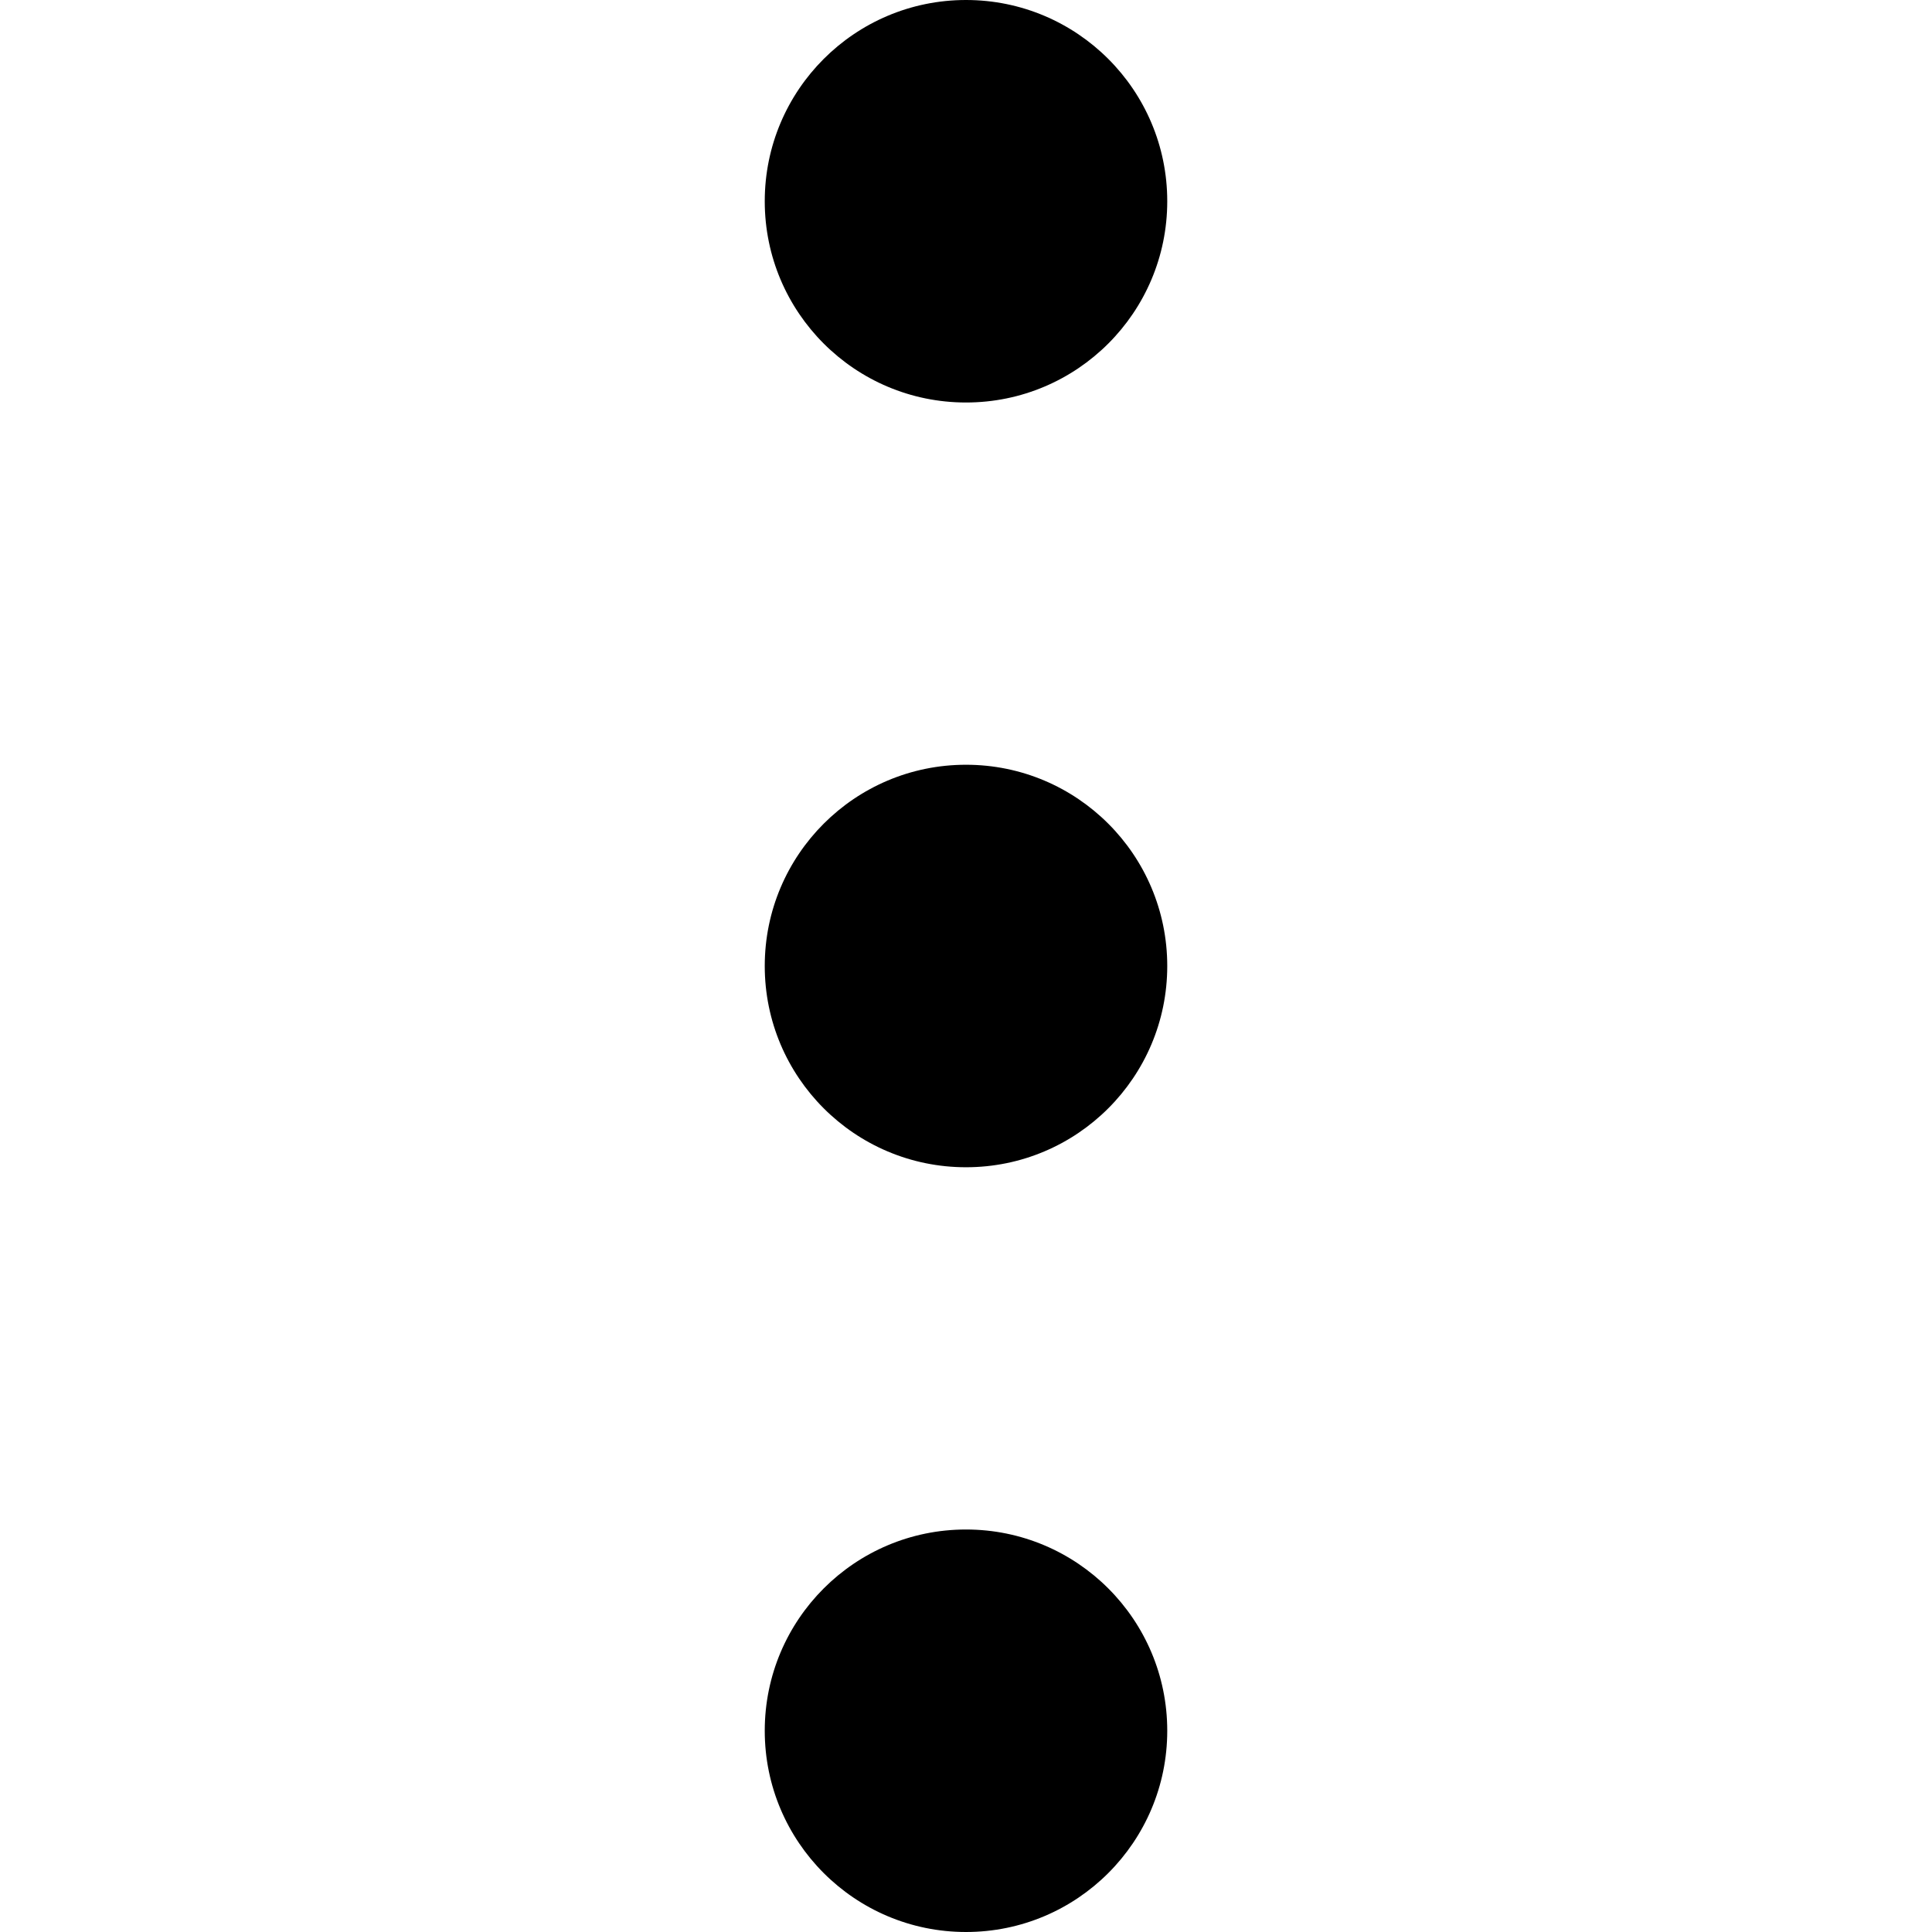
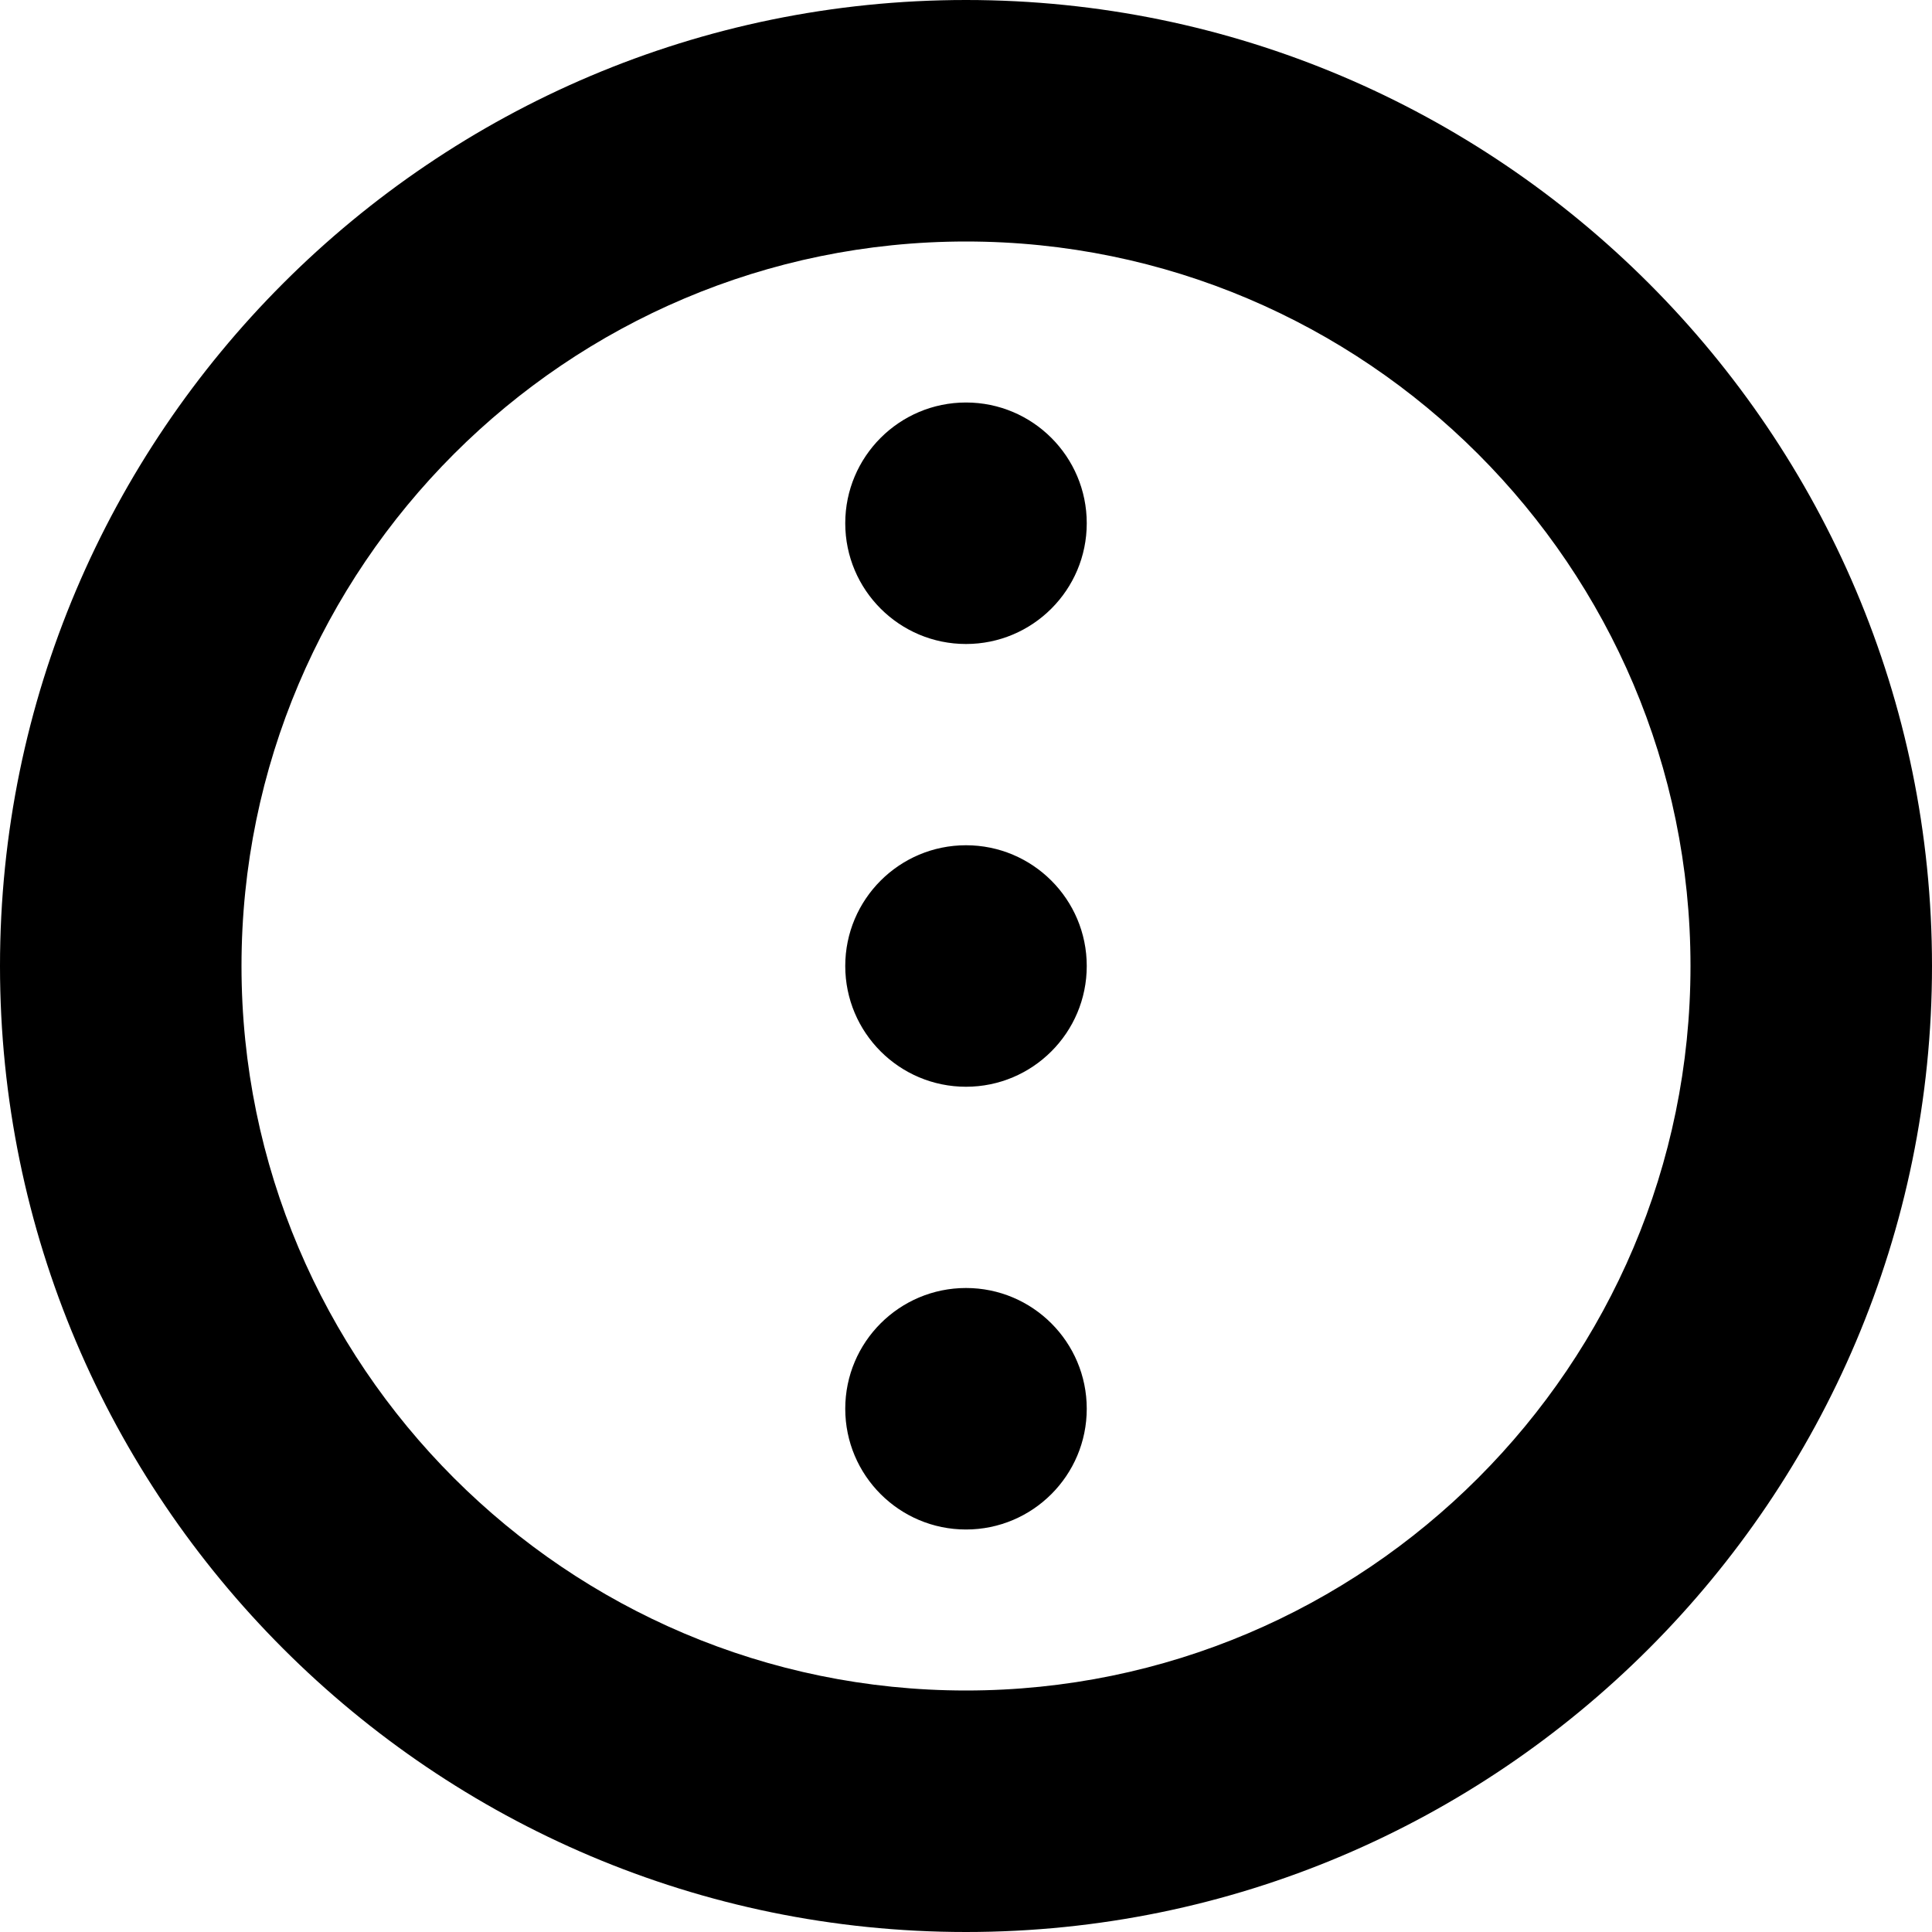
- <svg xmlns="http://www.w3.org/2000/svg" id="Isolation_Mode" data-name="Isolation Mode" viewBox="0 0 24 24" width="512" height="512">
-   <circle cx="12" cy="2.5" r="2.5" />
-   <circle cx="12" cy="12" r="2.5" />
-   <circle cx="12" cy="21.5" r="2.5" />
+ <svg xmlns="http://www.w3.org/2000/svg" id="Layer_1" data-name="Layer 1" viewBox="0 0 24 24">
+   <path d="m12,0C5.383,0,0,5.383,0,12s5.383,12,12,12,12-5.383,12-12S18.617,0,12,0Zm0,21c-4.962,0-9-4.038-9-9S7.038,3,12,3s9,4.038,9,9-4.037,9-9,9Zm1.5-14.5c0,.828-.672,1.5-1.5,1.5s-1.5-.672-1.5-1.5.672-1.5,1.5-1.5,1.5.672,1.5,1.5Zm0,11c0,.828-.672,1.5-1.5,1.5s-1.5-.672-1.5-1.5.672-1.5,1.5-1.5,1.5.672,1.5,1.5Zm0-5.5c0,.828-.672,1.5-1.5,1.5s-1.5-.672-1.5-1.5.672-1.5,1.5-1.5,1.5.672,1.5,1.5Z" />
</svg>
